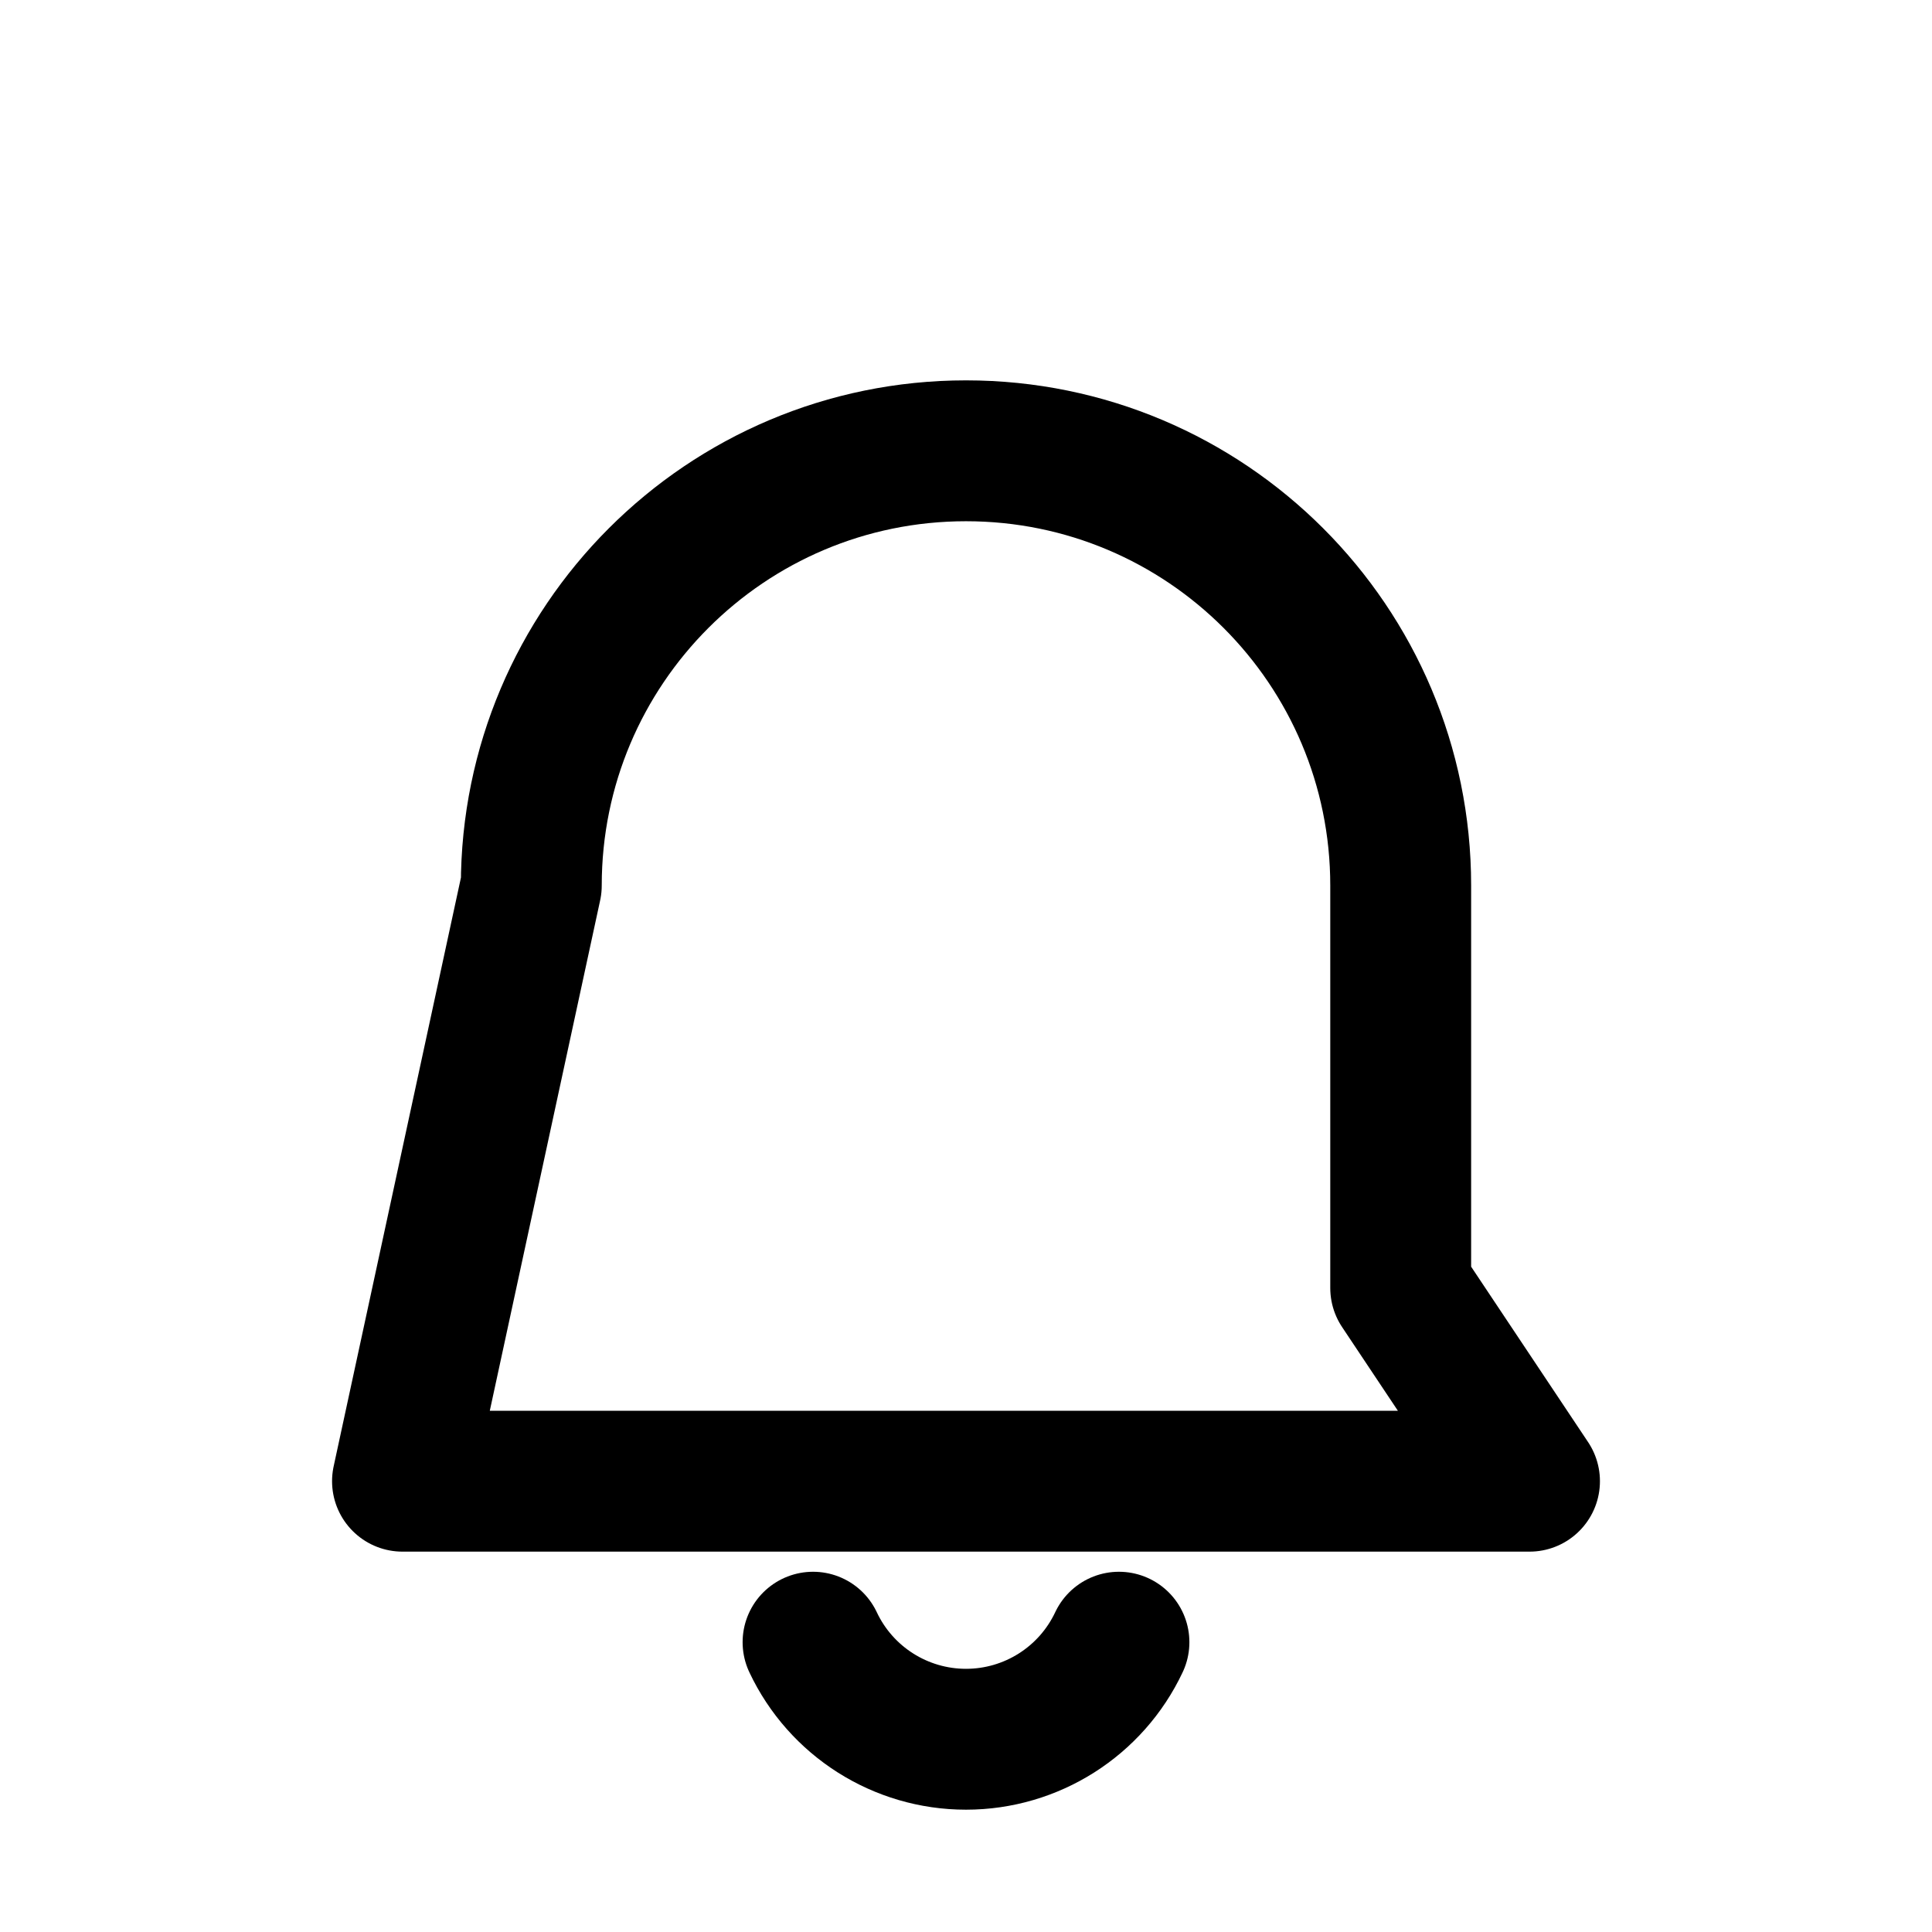
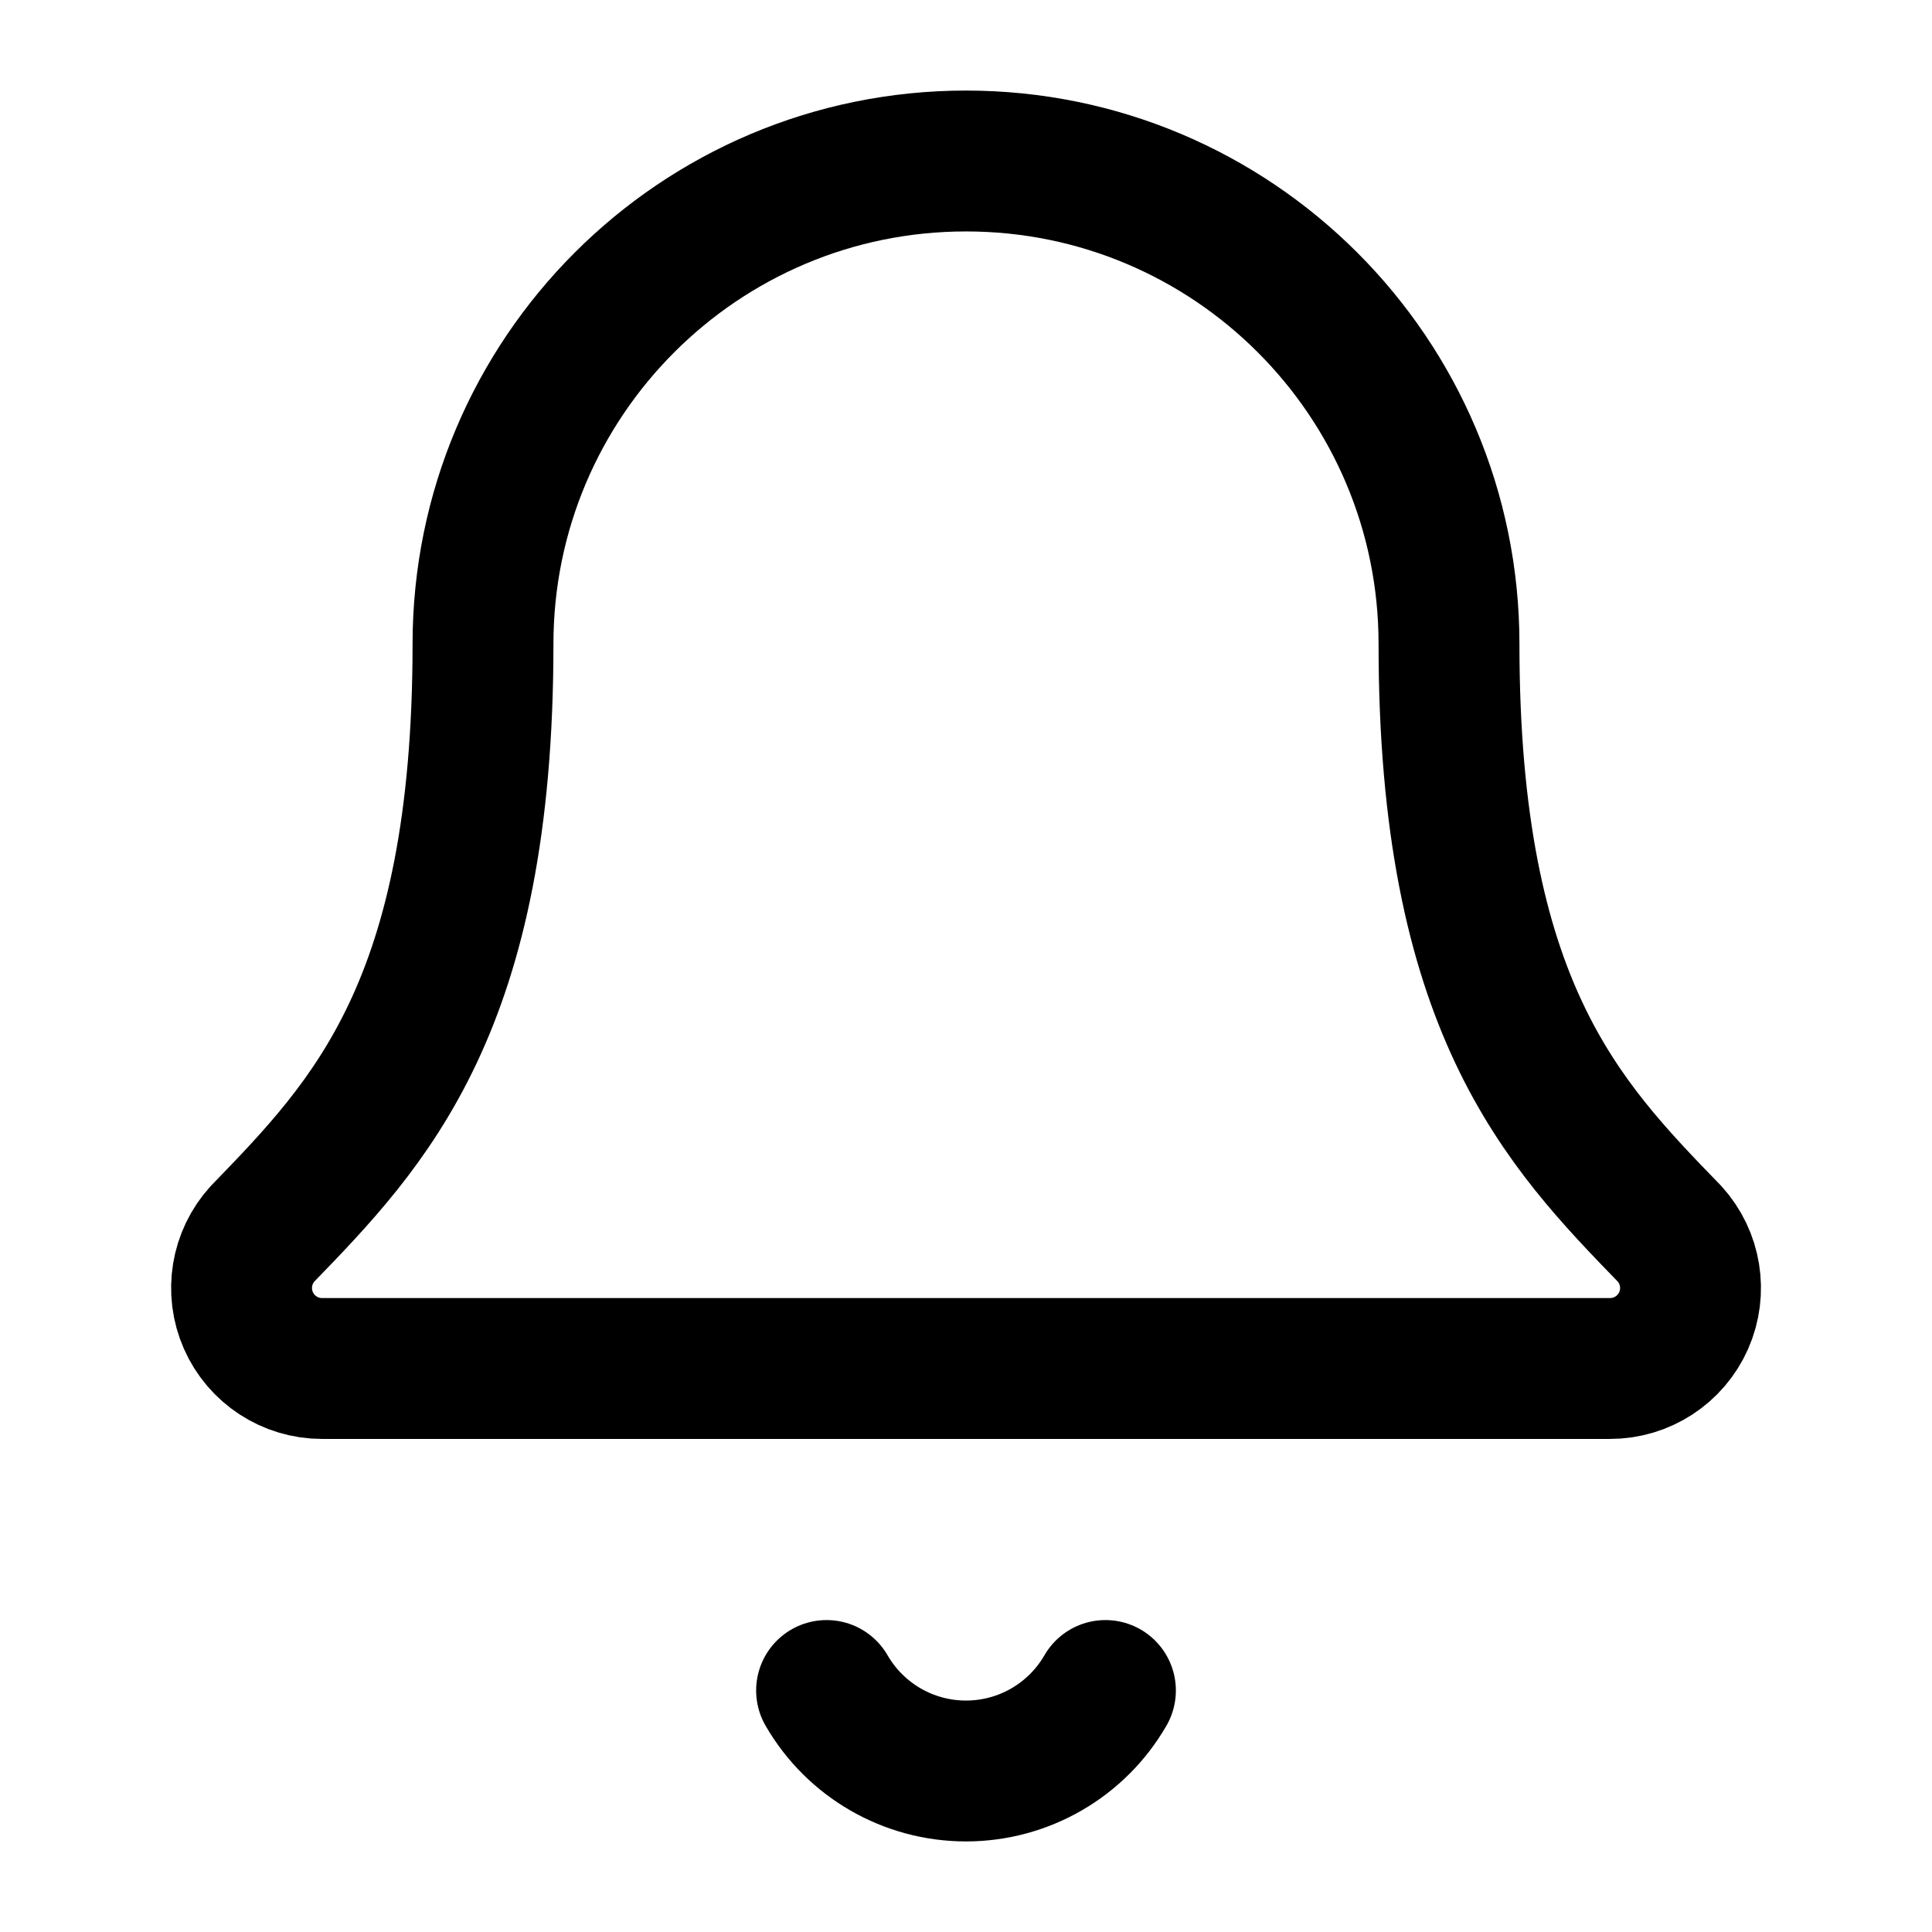
<svg xmlns="http://www.w3.org/2000/svg" viewBox="0 0 24 24" fill="none" stroke="currentColor" stroke-width="1.75" stroke-linecap="round" stroke-linejoin="round">
-   <path d="M6.6 11a5.4 5.4 0 0 1 10.8 0v5l1.6 2.4H5z" />
-   <path d="M10.1 20.4a2.1 2.1 0 0 0 3.8 0" />
+   <path d="M10.268 21a2 2 0 0 0 3.464 0" />
+   <path d="M3.262 15.326A1 1 0 0 0 4 17h16a1 1 0 0 0 .74-1.673C19.41 13.956 18 12.499 18 8A6 6 0 0 0 6 8c0 4.499-1.411 5.956-2.738 7.326" />
</svg>
